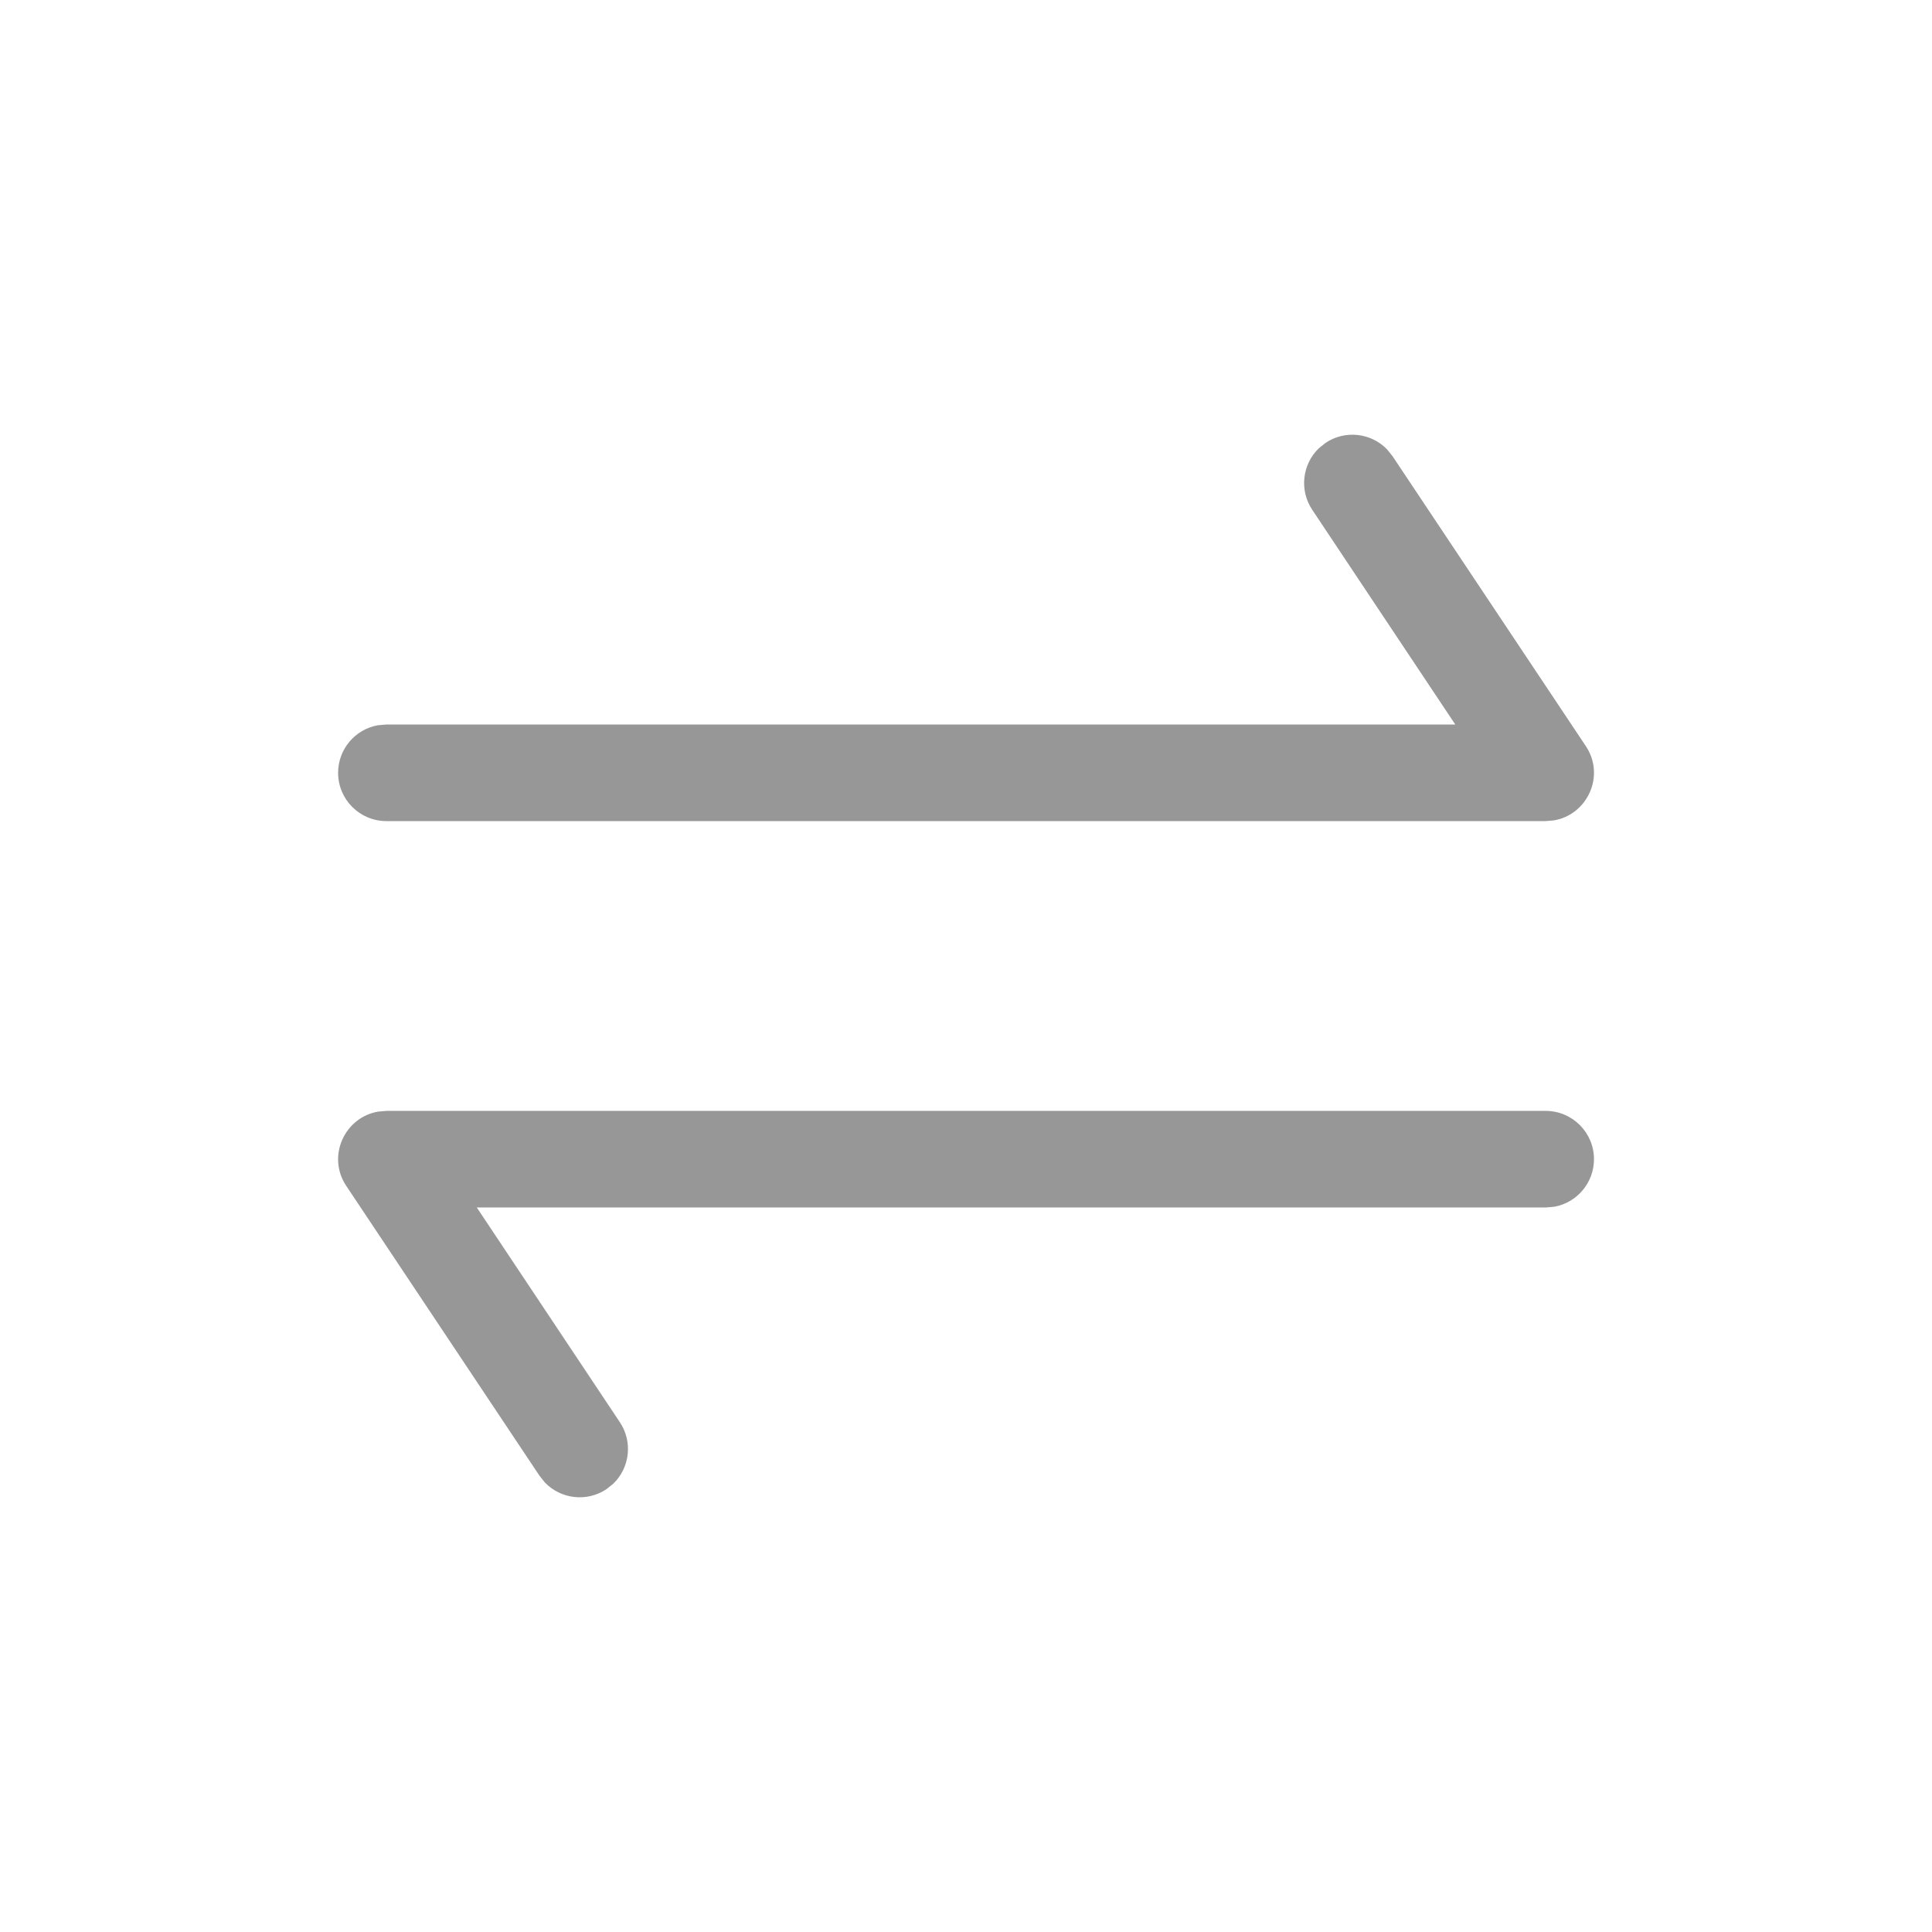
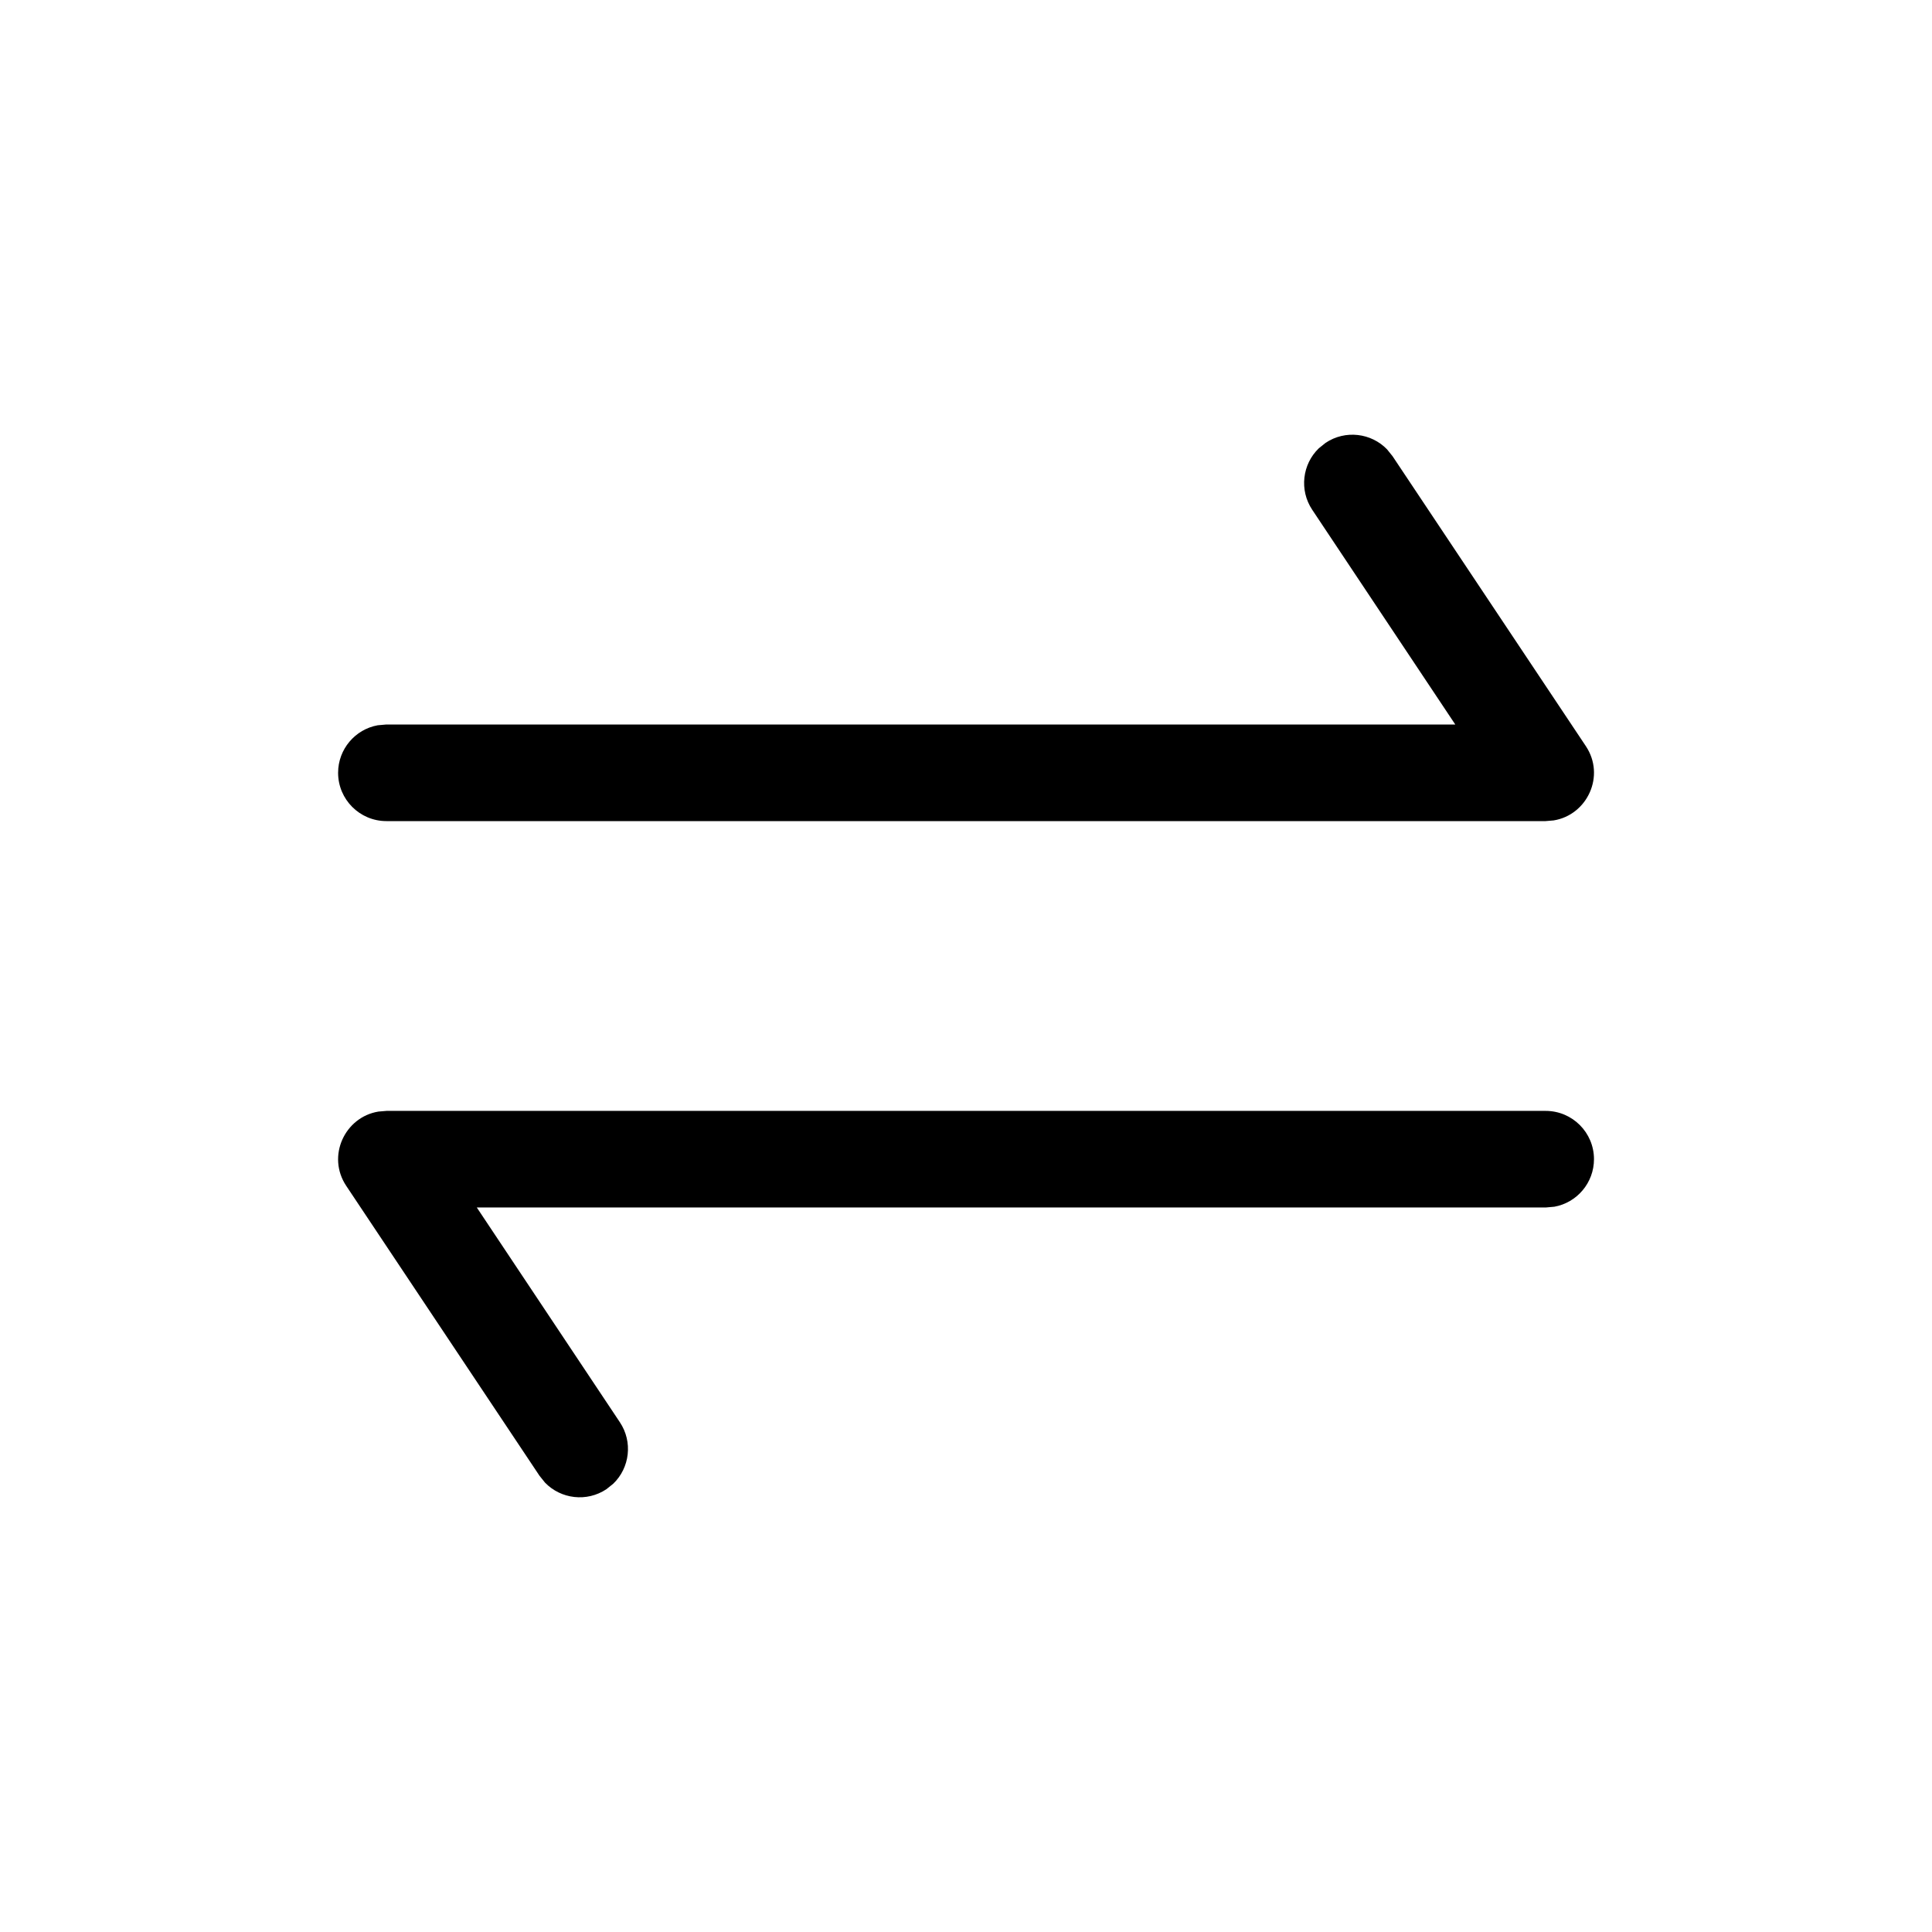
<svg xmlns="http://www.w3.org/2000/svg" width="20px" height="20px" viewBox="0 0 20 20" version="1.1">
-   <g id="icon-replace" stroke="none" stroke-width="1" fill="none" fill-rule="evenodd">
-     <path d="M13.723,4.584 C13.927,4.448 14.195,4.482 14.359,4.652 L14.416,4.723 L16.416,7.723 C16.622,8.031 16.431,8.437 16.083,8.493 L16,8.5 L4,8.5 C3.724,8.5 3.5,8.276 3.5,8 C3.5,7.755 3.677,7.55 3.91,7.508 L4,7.5 L15.065,7.5 L13.584,5.277 C13.448,5.073 13.482,4.805 13.652,4.641 L13.723,4.584 Z" id="路径-15" fill="#979797" fill-rule="nonzero" />
-     <path d="M13.723,11.584 C13.927,11.448 14.195,11.482 14.359,11.652 L14.416,11.723 L16.416,14.723 C16.622,15.031 16.431,15.437 16.083,15.493 L16,15.5 L4,15.5 C3.724,15.5 3.5,15.276 3.5,15 C3.5,14.755 3.677,14.55 3.91,14.508 L4,14.5 L15.065,14.5 L13.584,12.277 C13.448,12.073 13.482,11.805 13.652,11.641 L13.723,11.584 Z" id="路径-15备份" fill="#979797" fill-rule="nonzero" transform="translate(10.00042, 13.49997) scale(-1, -1) translate(-10.00042, -13.49997) " />
+   <g id="icon-replace" stroke="none" stroke-width="1" fill-rule="evenodd">
+     <path d="M13.723,4.584 C13.927,4.448 14.195,4.482 14.359,4.652 L14.416,4.723 L16.416,7.723 C16.622,8.031 16.431,8.437 16.083,8.493 L16,8.5 L4,8.5 C3.724,8.5 3.5,8.276 3.5,8 C3.5,7.755 3.677,7.55 3.91,7.508 L4,7.5 L15.065,7.5 L13.584,5.277 C13.448,5.073 13.482,4.805 13.652,4.641 L13.723,4.584 Z" id="路径-15" fill-rule="nonzero" />
+     <path d="M13.723,11.584 C13.927,11.448 14.195,11.482 14.359,11.652 L14.416,11.723 L16.416,14.723 C16.622,15.031 16.431,15.437 16.083,15.493 L16,15.5 L4,15.5 C3.724,15.5 3.5,15.276 3.5,15 C3.5,14.755 3.677,14.55 3.91,14.508 L4,14.5 L15.065,14.5 L13.584,12.277 C13.448,12.073 13.482,11.805 13.652,11.641 L13.723,11.584 Z" id="路径-15备份" fill-rule="nonzero" transform="translate(10.00042, 13.49997) scale(-1, -1) translate(-10.00042, -13.49997) " />
  </g>
</svg>
